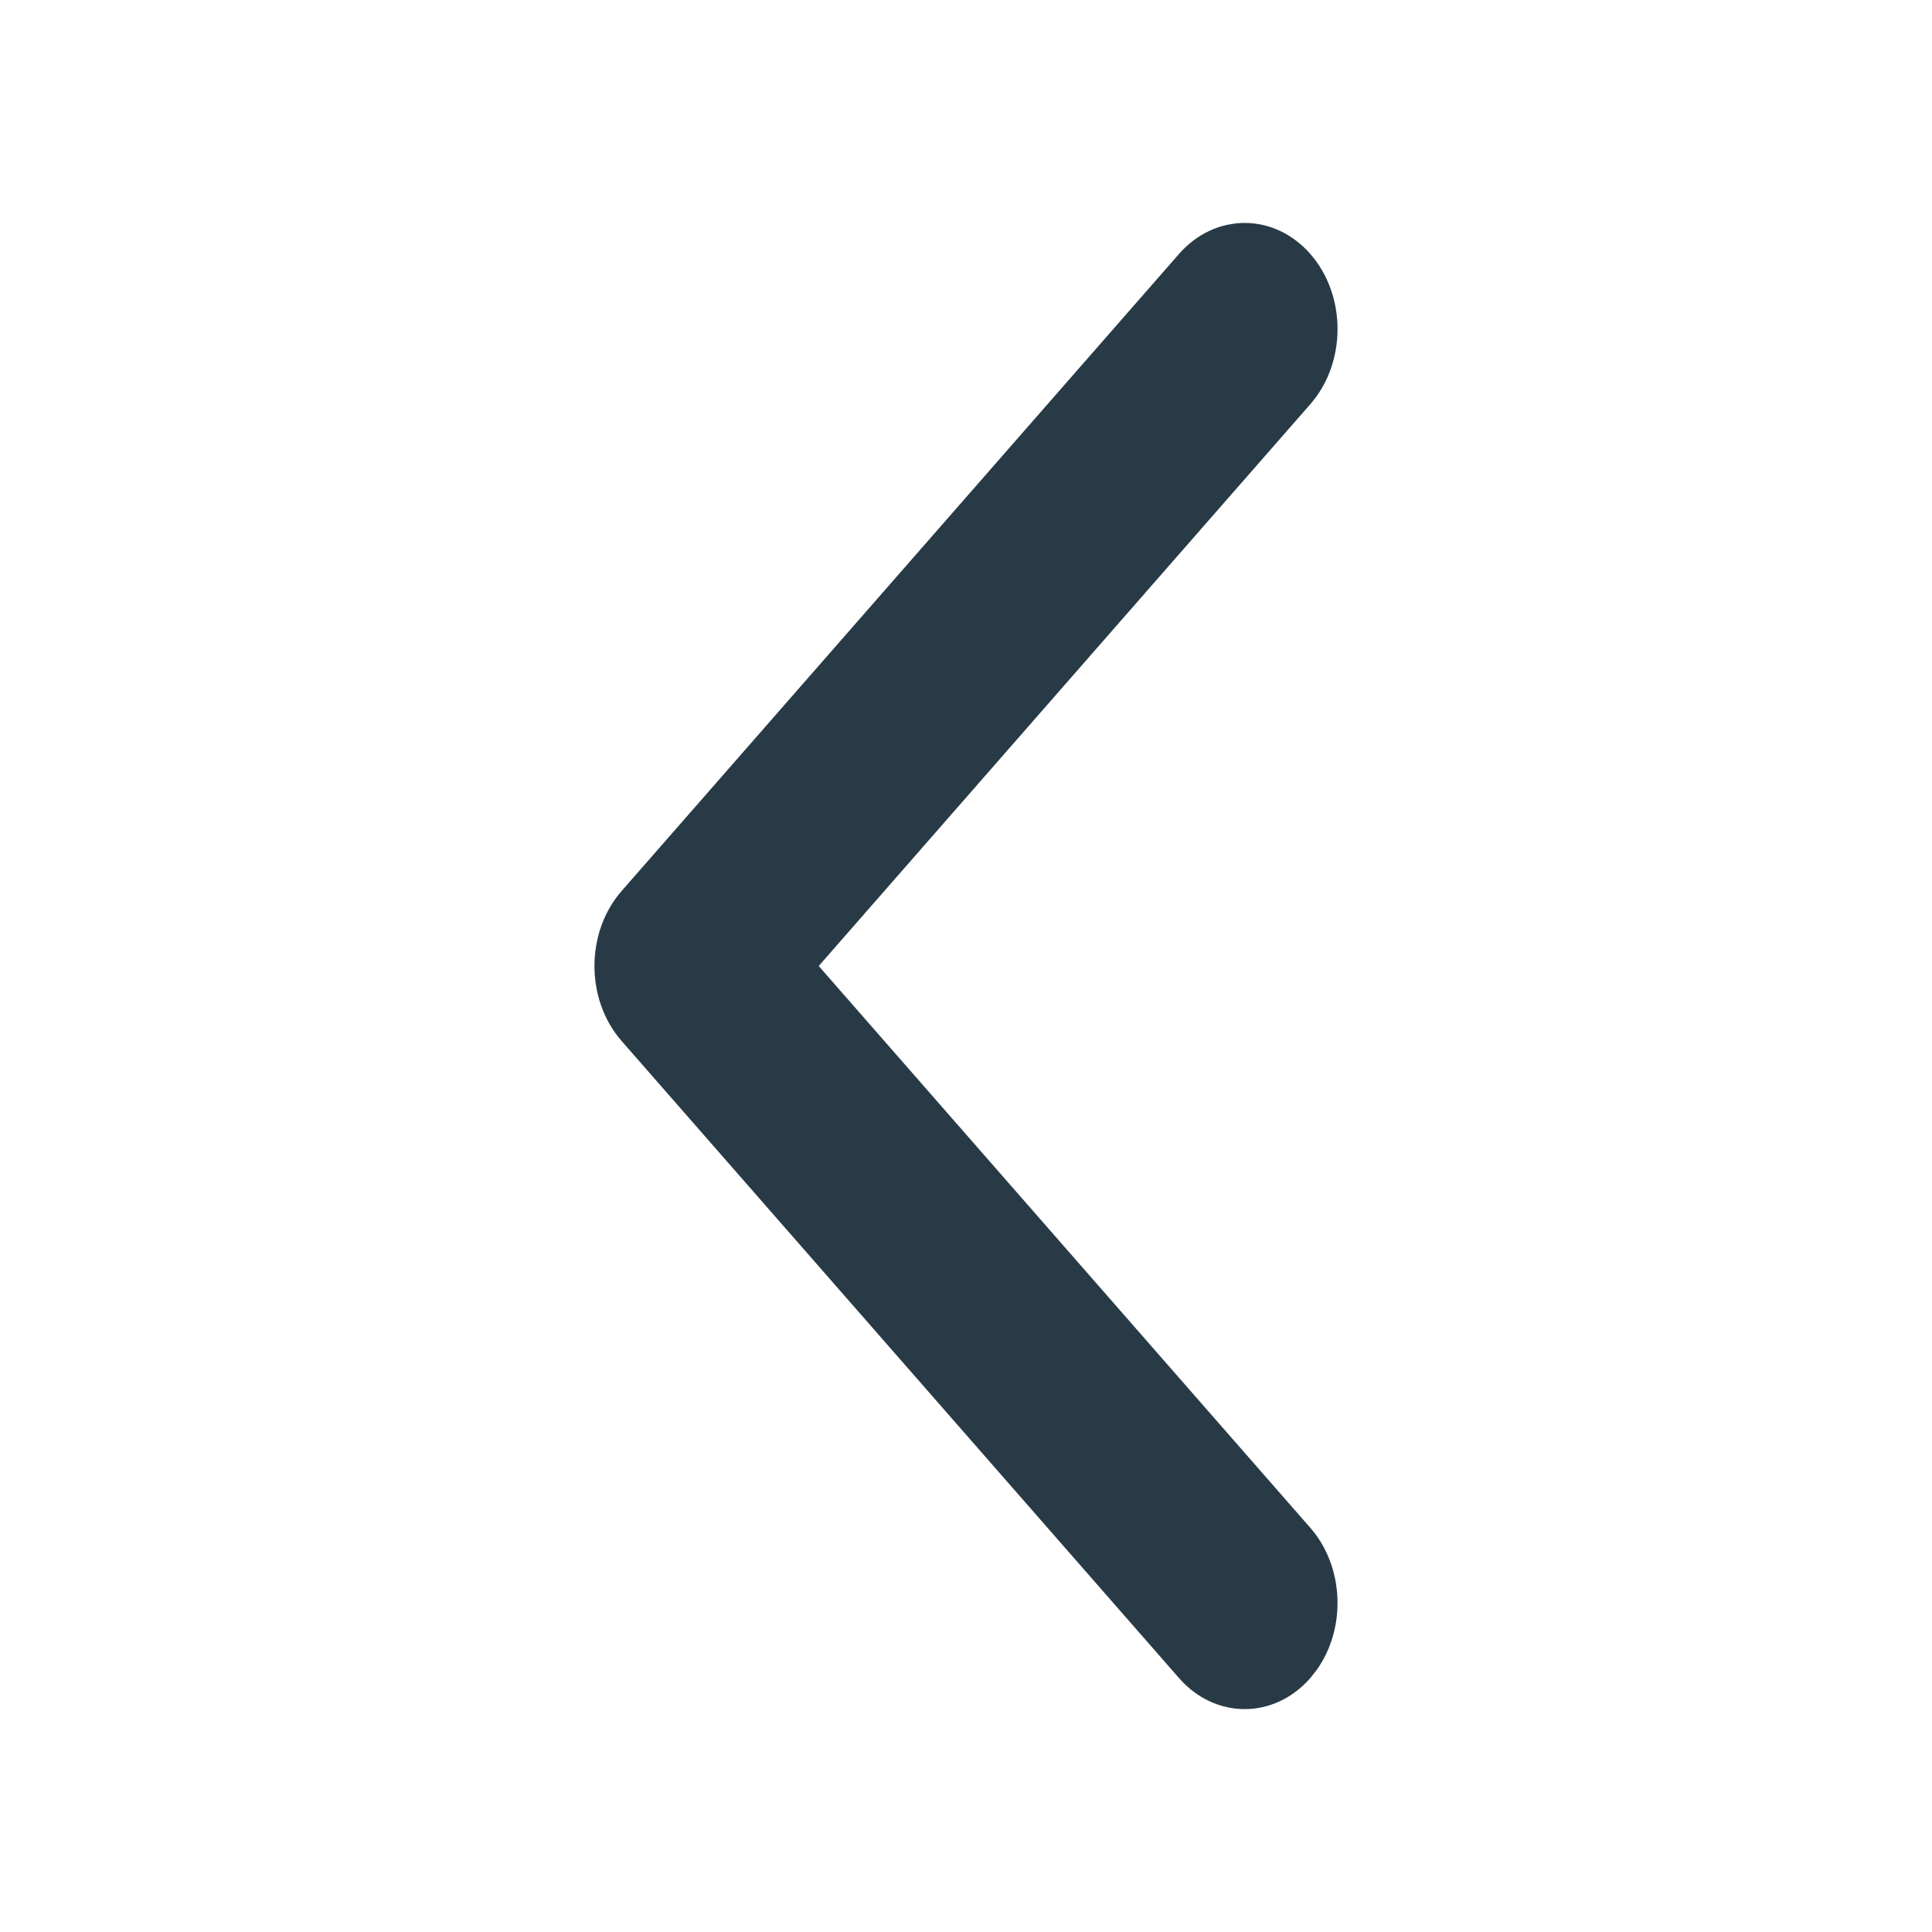
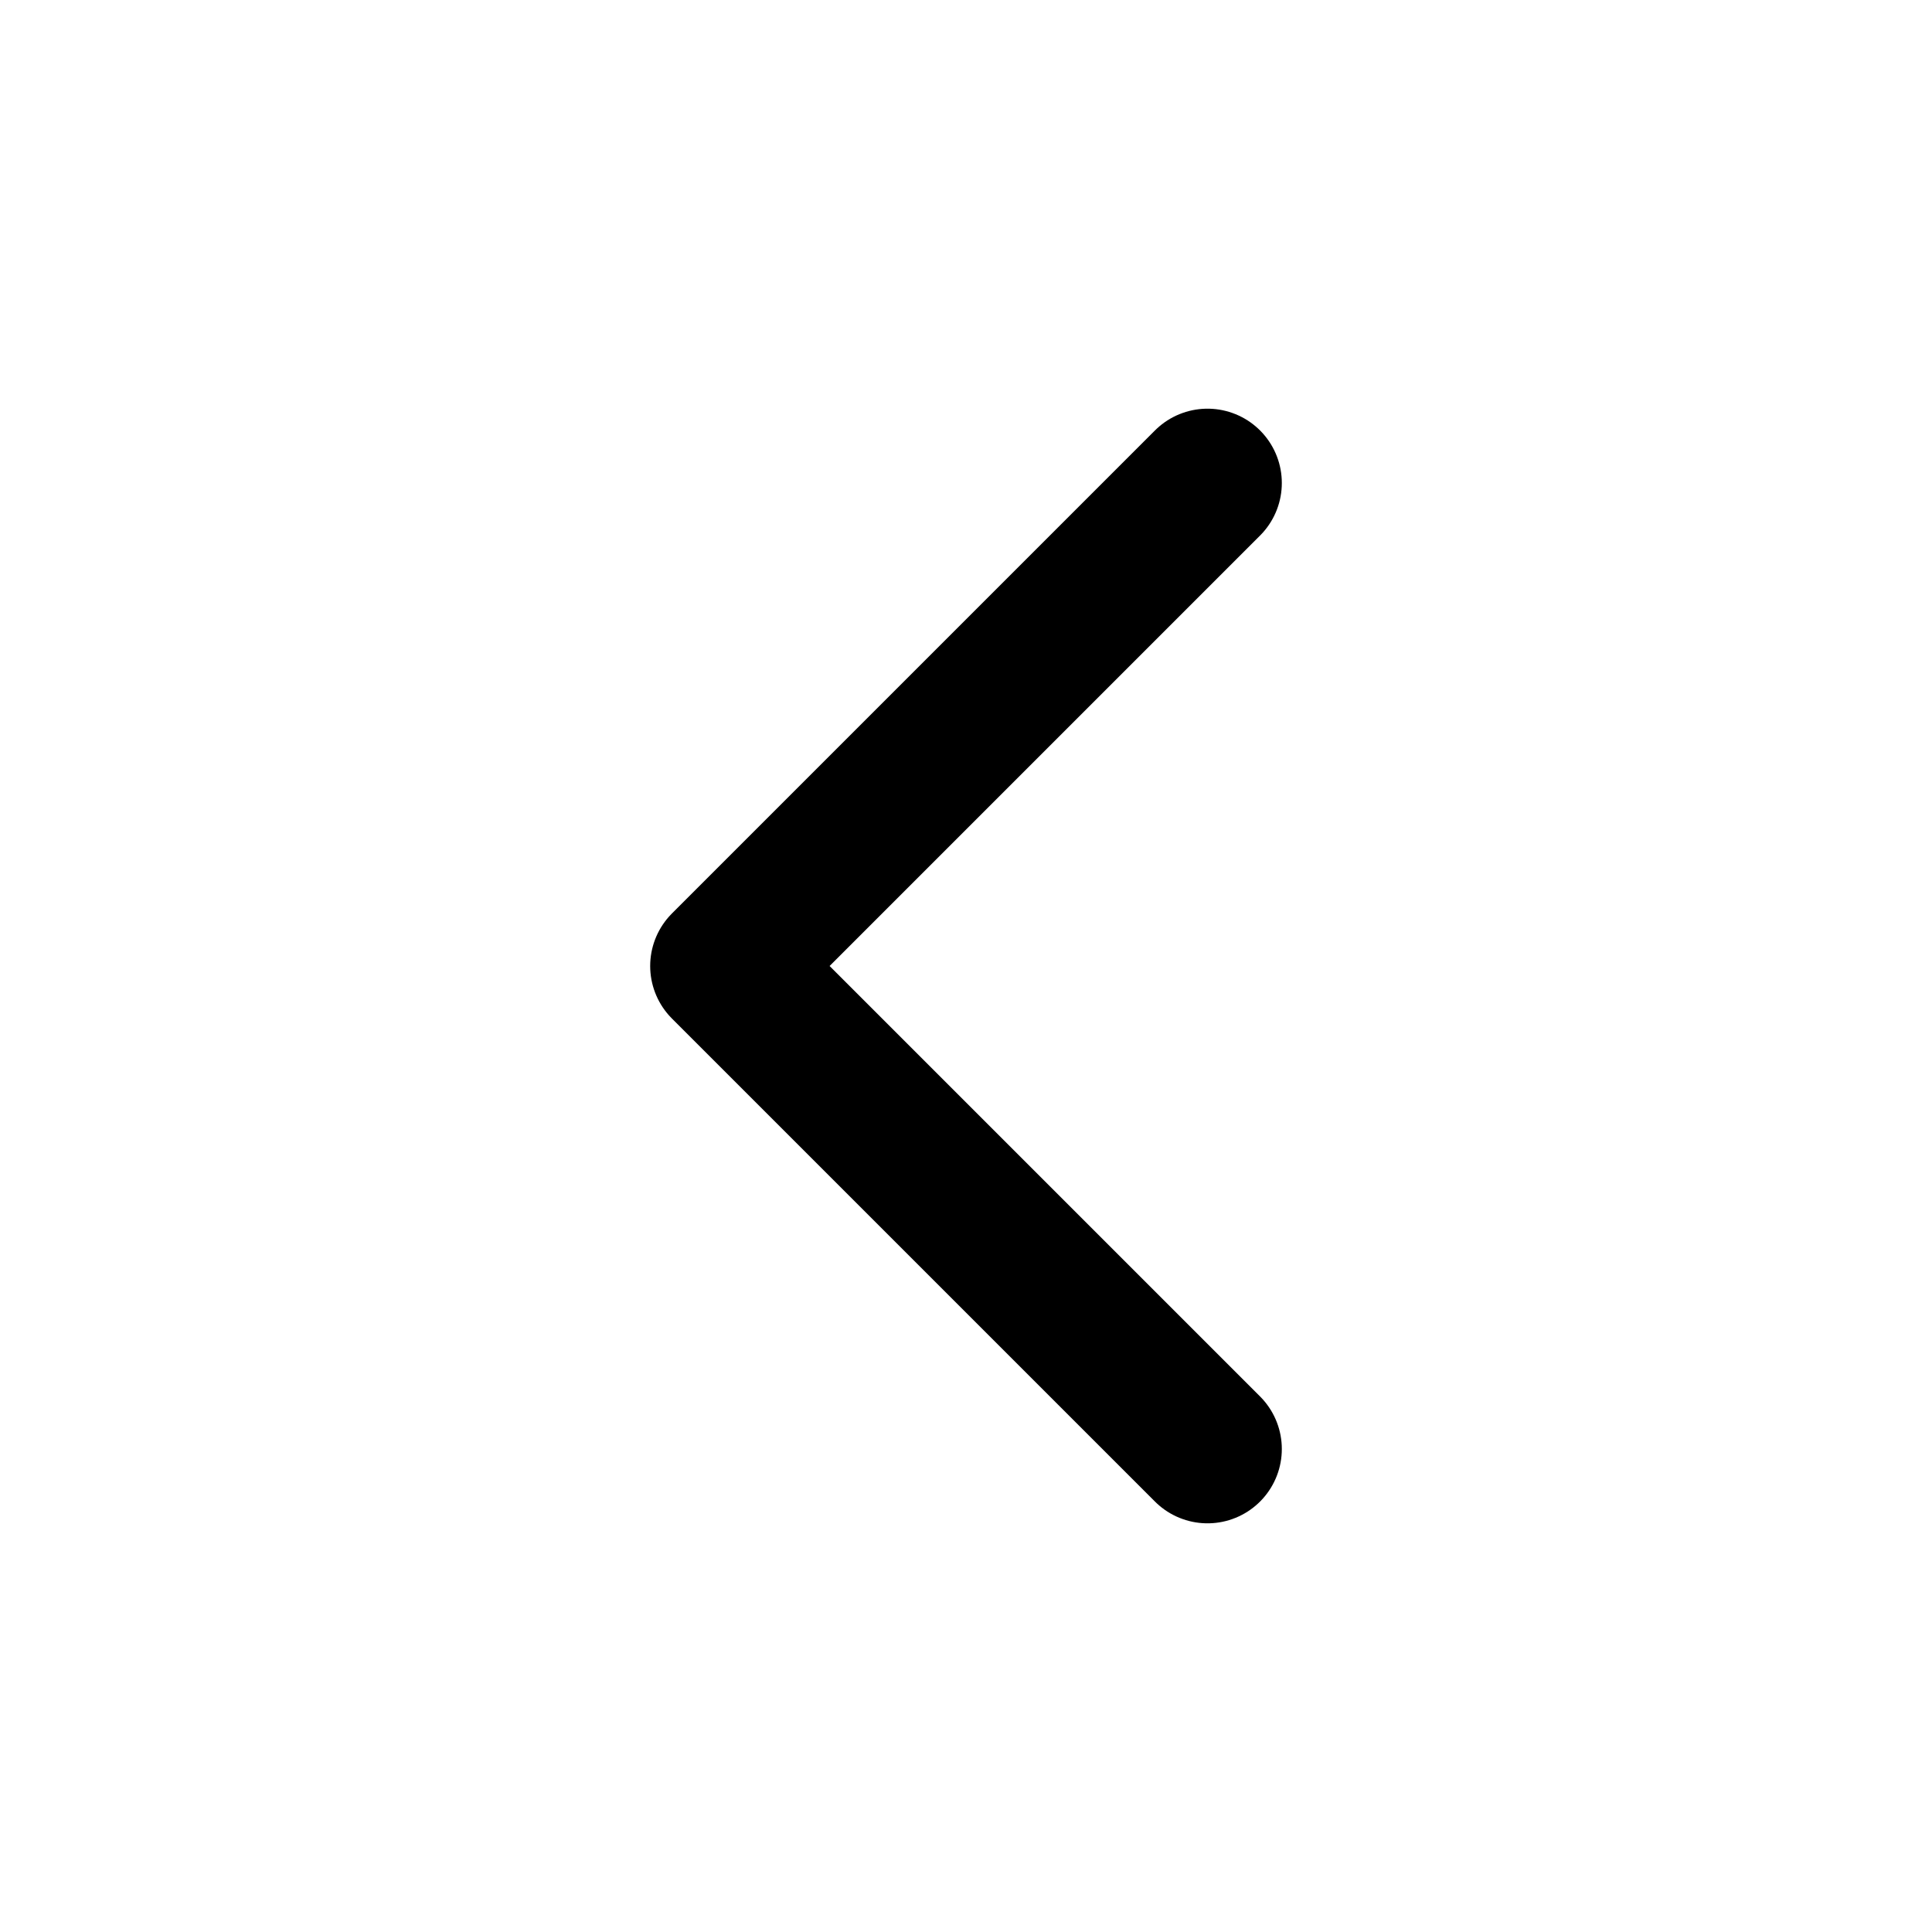
- <svg xmlns="http://www.w3.org/2000/svg" width="26" height="26" viewBox="0 0 26 26" fill="none">
-   <path d="M15.866 3.418L8.366 11.99C7.878 12.548 7.878 13.452 8.366 14.01L15.866 22.582C16.354 23.14 17.146 23.14 17.634 22.582L17.72 22.473C18.12 21.912 18.091 21.084 17.634 20.561L11.018 13L17.634 5.439C18.122 4.881 18.122 3.976 17.634 3.418C17.146 2.861 16.354 2.861 15.866 3.418Z" fill="#283A46" />
+ <svg xmlns="http://www.w3.org/2000/svg" width="32" height="32" viewBox="0 0 32 32" fill="none">
+   <path d="M20 24L12 16L20 8" stroke="black" stroke-width="2.462" stroke-linecap="round" stroke-linejoin="round" />
</svg>
